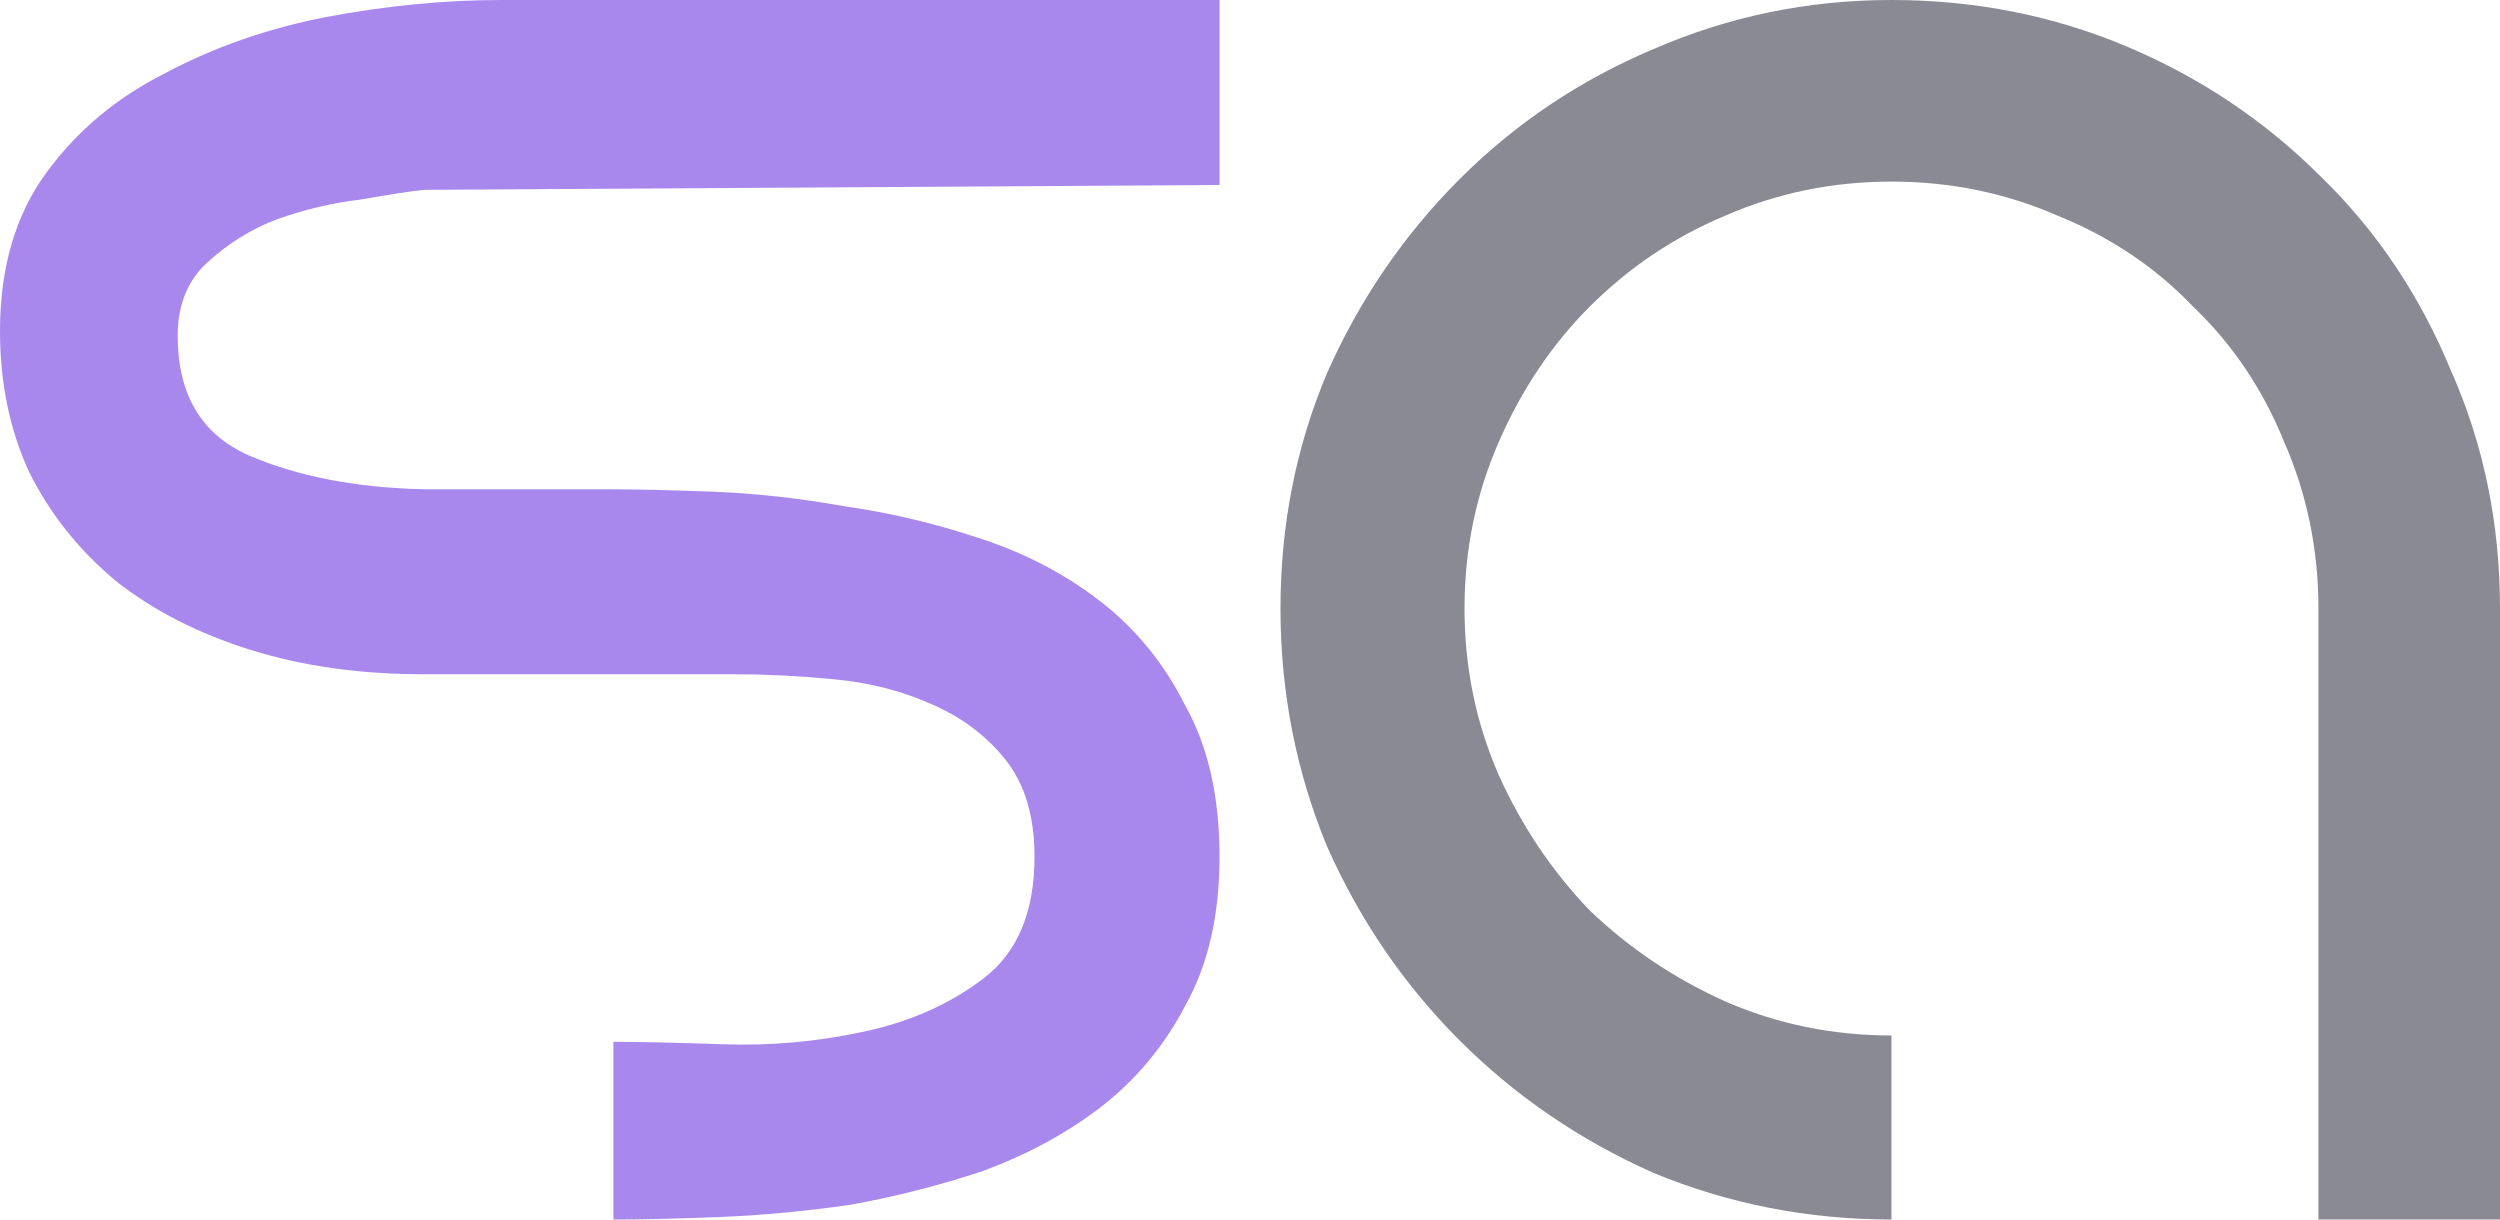
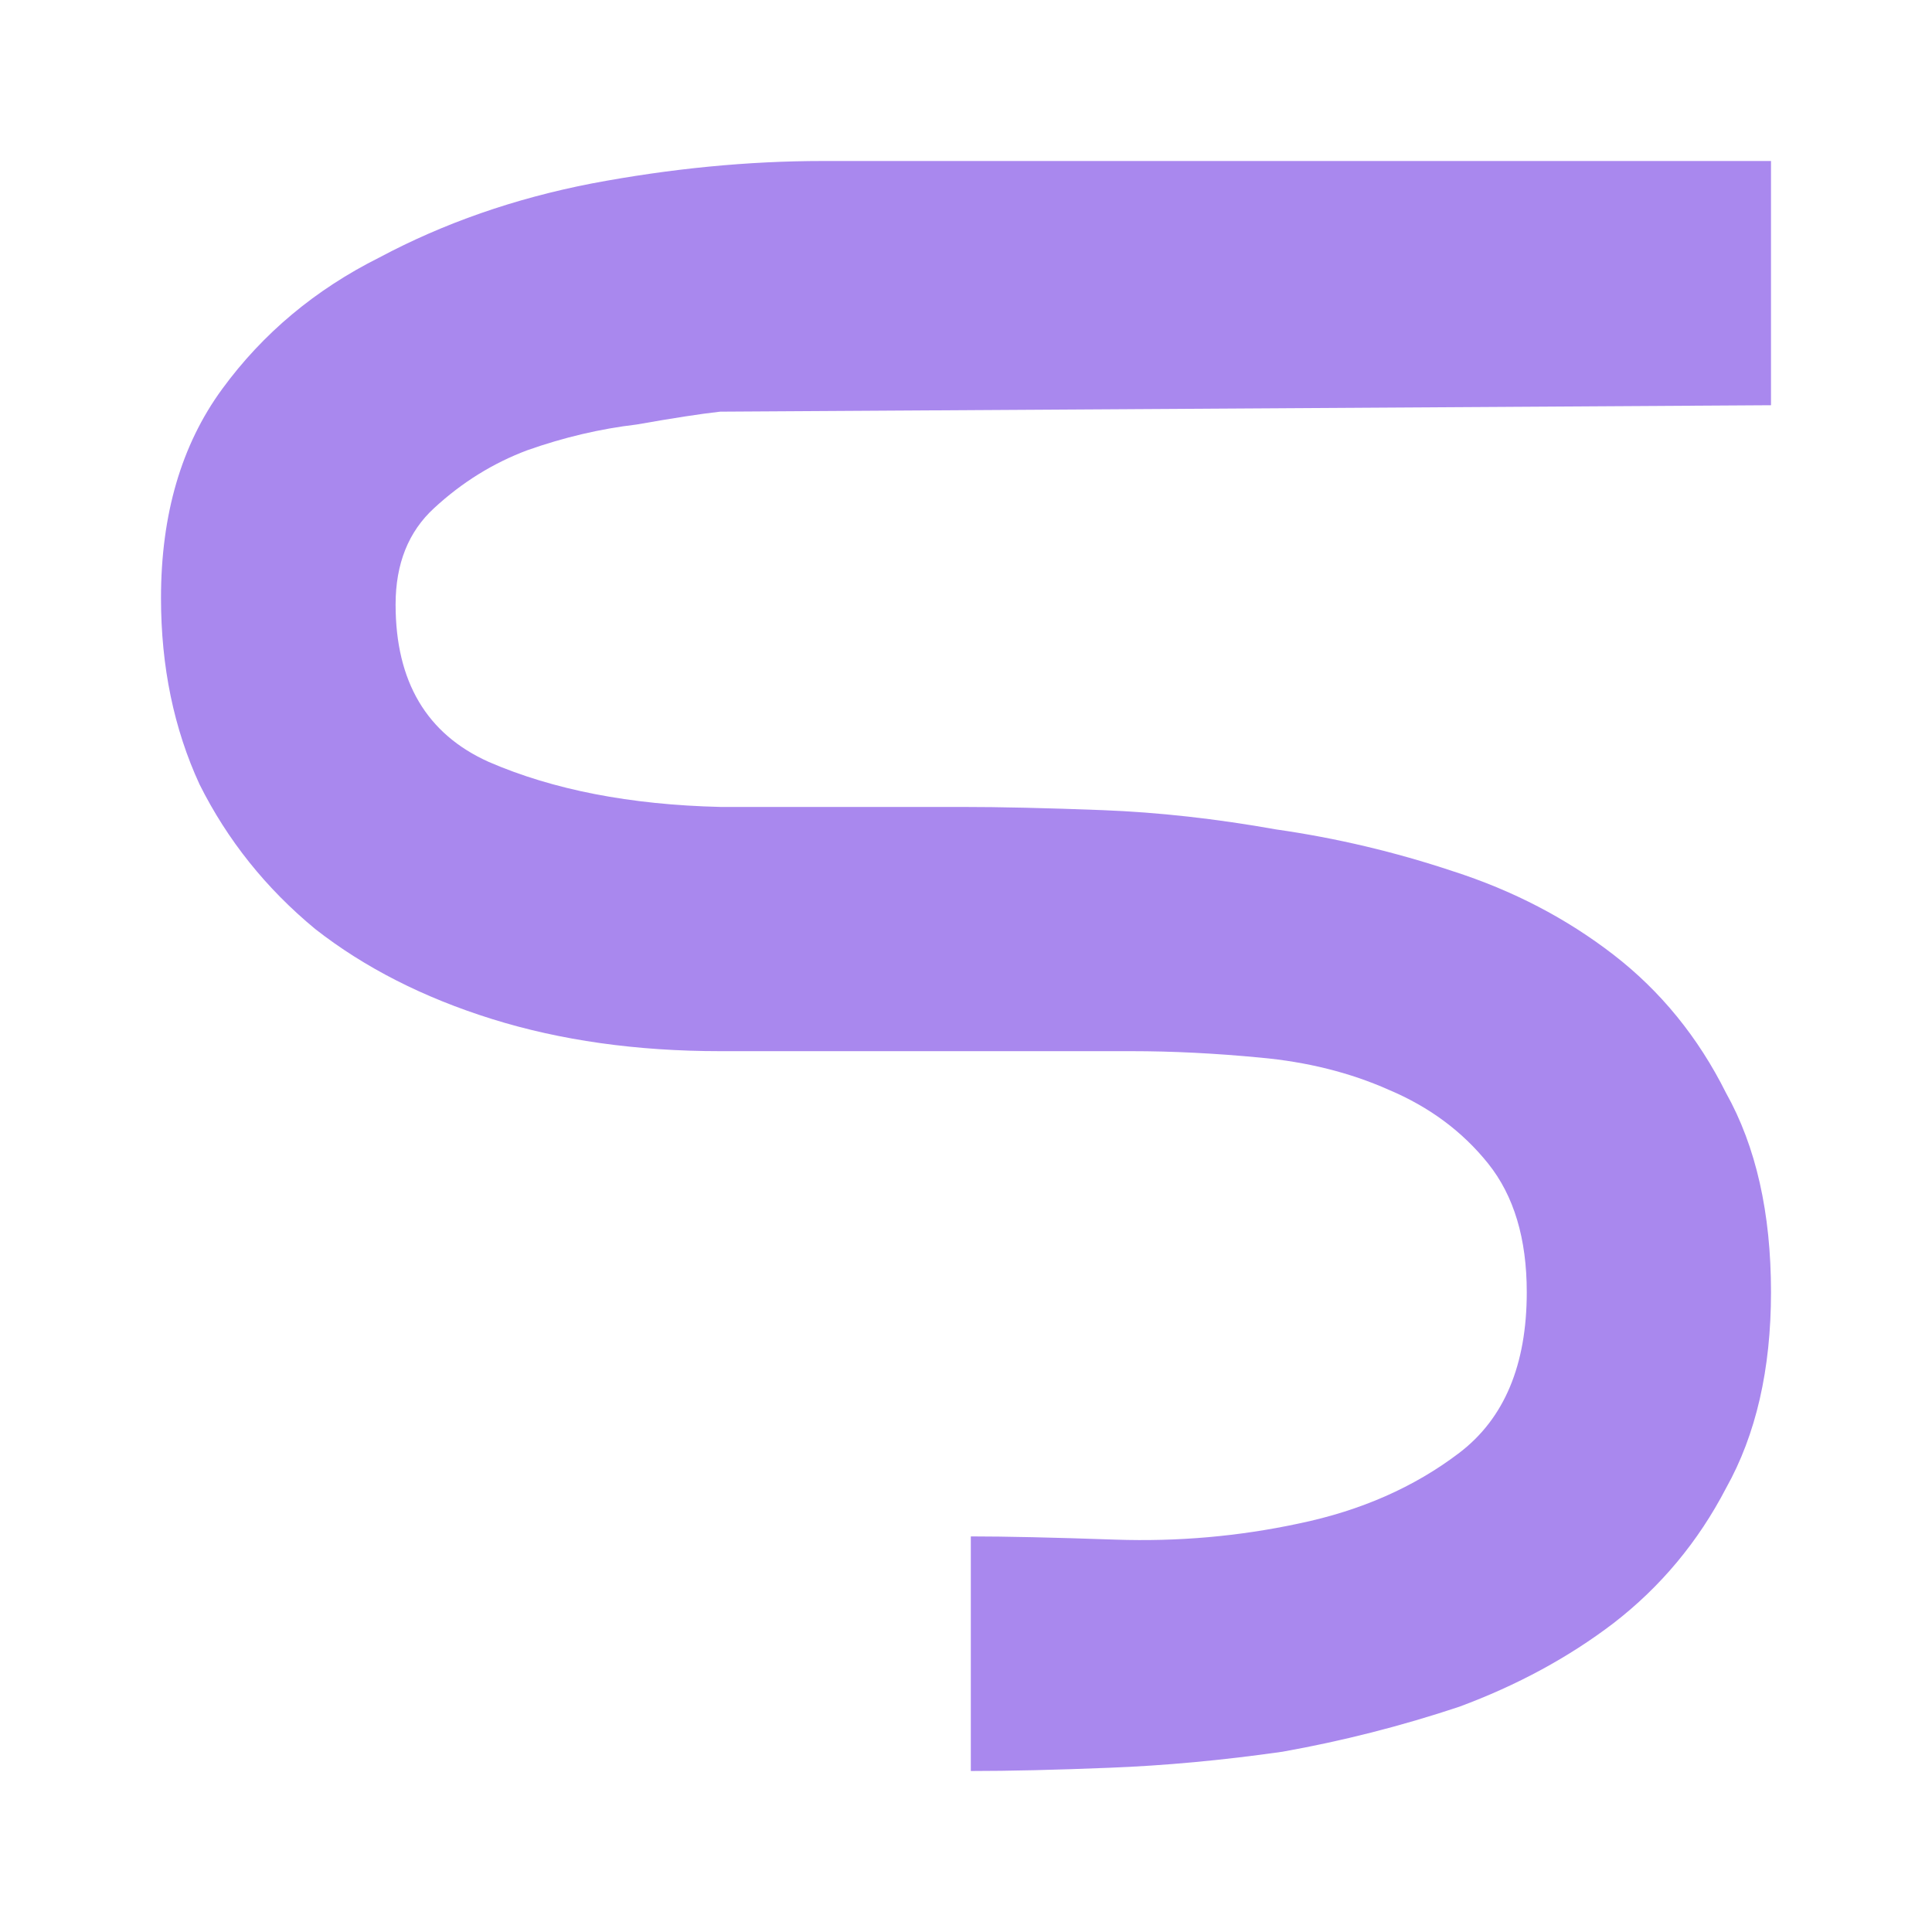
- <svg xmlns="http://www.w3.org/2000/svg" width="410" height="200" viewBox="0 0 410 200" fill="none">
-   <path d="M310.197 0C323.879 0 336.763 2.549 348.83 7.646C360.906 12.744 371.498 19.853 380.627 28.975C389.745 37.828 396.853 48.424 401.952 60.765C407.314 72.838 410 85.849 410 99.799V200H380.223V99.799C380.223 90.141 378.345 81.02 374.588 72.436C371.095 63.85 366.137 56.472 359.695 50.302C353.525 43.864 346.154 38.9 337.561 35.413C328.978 31.657 319.86 29.78 310.197 29.78C300.544 29.78 291.416 31.657 282.833 35.413C274.523 38.9 267.141 43.864 260.699 50.302C254.53 56.472 249.572 63.85 245.816 72.436C242.059 81.02 240.181 90.141 240.181 99.799C240.181 109.457 242.059 118.579 245.816 127.164C249.572 135.48 254.53 142.858 260.699 149.296C267.141 155.466 274.523 160.43 282.833 164.185C291.416 167.942 300.544 169.819 310.197 169.819V200C296.515 200 283.509 197.452 271.17 192.355C259.094 186.989 248.491 179.745 239.373 170.624C230.255 161.503 223.005 150.906 217.644 138.834C212.545 126.493 210 113.481 210 99.799C210 86.117 212.545 73.24 217.644 61.167C223.005 49.095 230.255 38.498 239.373 29.377C248.491 20.256 259.094 13.146 271.17 8.049C283.509 2.683 296.515 0 310.197 0Z" fill="#8a8a95" />
+ <svg xmlns="http://www.w3.org/2000/svg" viewBox="-20 -20 240 240">
  <path d="M29.142 55.09C29.142 64.671 33.001 71.191 40.719 74.65C48.703 78.11 58.284 79.973 69.462 80.24H99.401C104.191 80.24 110.047 80.373 116.967 80.638C123.886 80.905 131.071 81.704 138.523 83.034C145.975 84.098 153.293 85.829 160.479 88.224C167.931 90.618 174.584 94.078 180.439 98.603C186.294 103.127 190.952 108.849 194.412 115.768C198.137 122.422 200 130.672 200 140.519C200 150.1 198.137 158.217 194.412 164.87C190.952 171.523 186.294 177.112 180.439 181.636C174.85 185.895 168.463 189.355 161.278 192.016C154.092 194.411 146.773 196.274 139.322 197.604C131.87 198.669 124.685 199.335 117.765 199.6C111.111 199.867 105.389 200 100.599 200V170.858C104.858 170.858 110.846 170.991 118.563 171.258C126.281 171.523 133.866 170.858 141.317 169.262C149.035 167.665 155.688 164.737 161.278 160.479C166.866 156.221 169.66 149.568 169.66 140.519C169.66 133.865 168.064 128.543 164.87 124.551C161.676 120.559 157.551 117.498 152.495 115.369C147.705 113.24 142.382 111.91 136.527 111.378C130.938 110.844 125.615 110.579 120.559 110.579H69.462C59.082 110.579 49.635 109.248 41.118 106.587C32.602 103.926 25.283 100.199 19.162 95.409C13.041 90.353 8.251 84.365 4.791 77.445C1.598 70.525 0 62.808 0 54.291C0 43.912 2.529 35.263 7.586 28.343C12.642 21.424 19.162 15.968 27.146 11.976C35.13 7.718 43.913 4.657 53.493 2.794C63.34 0.932 72.921 0 82.236 0H200V30.339L69.462 31.138C67.066 31.404 63.607 31.936 59.082 32.735C54.558 33.267 50.033 34.331 45.51 35.928C41.252 37.525 37.392 39.92 33.932 43.114C30.739 46.041 29.142 50.033 29.142 55.09Z" fill="#A988EE" />
</svg>
